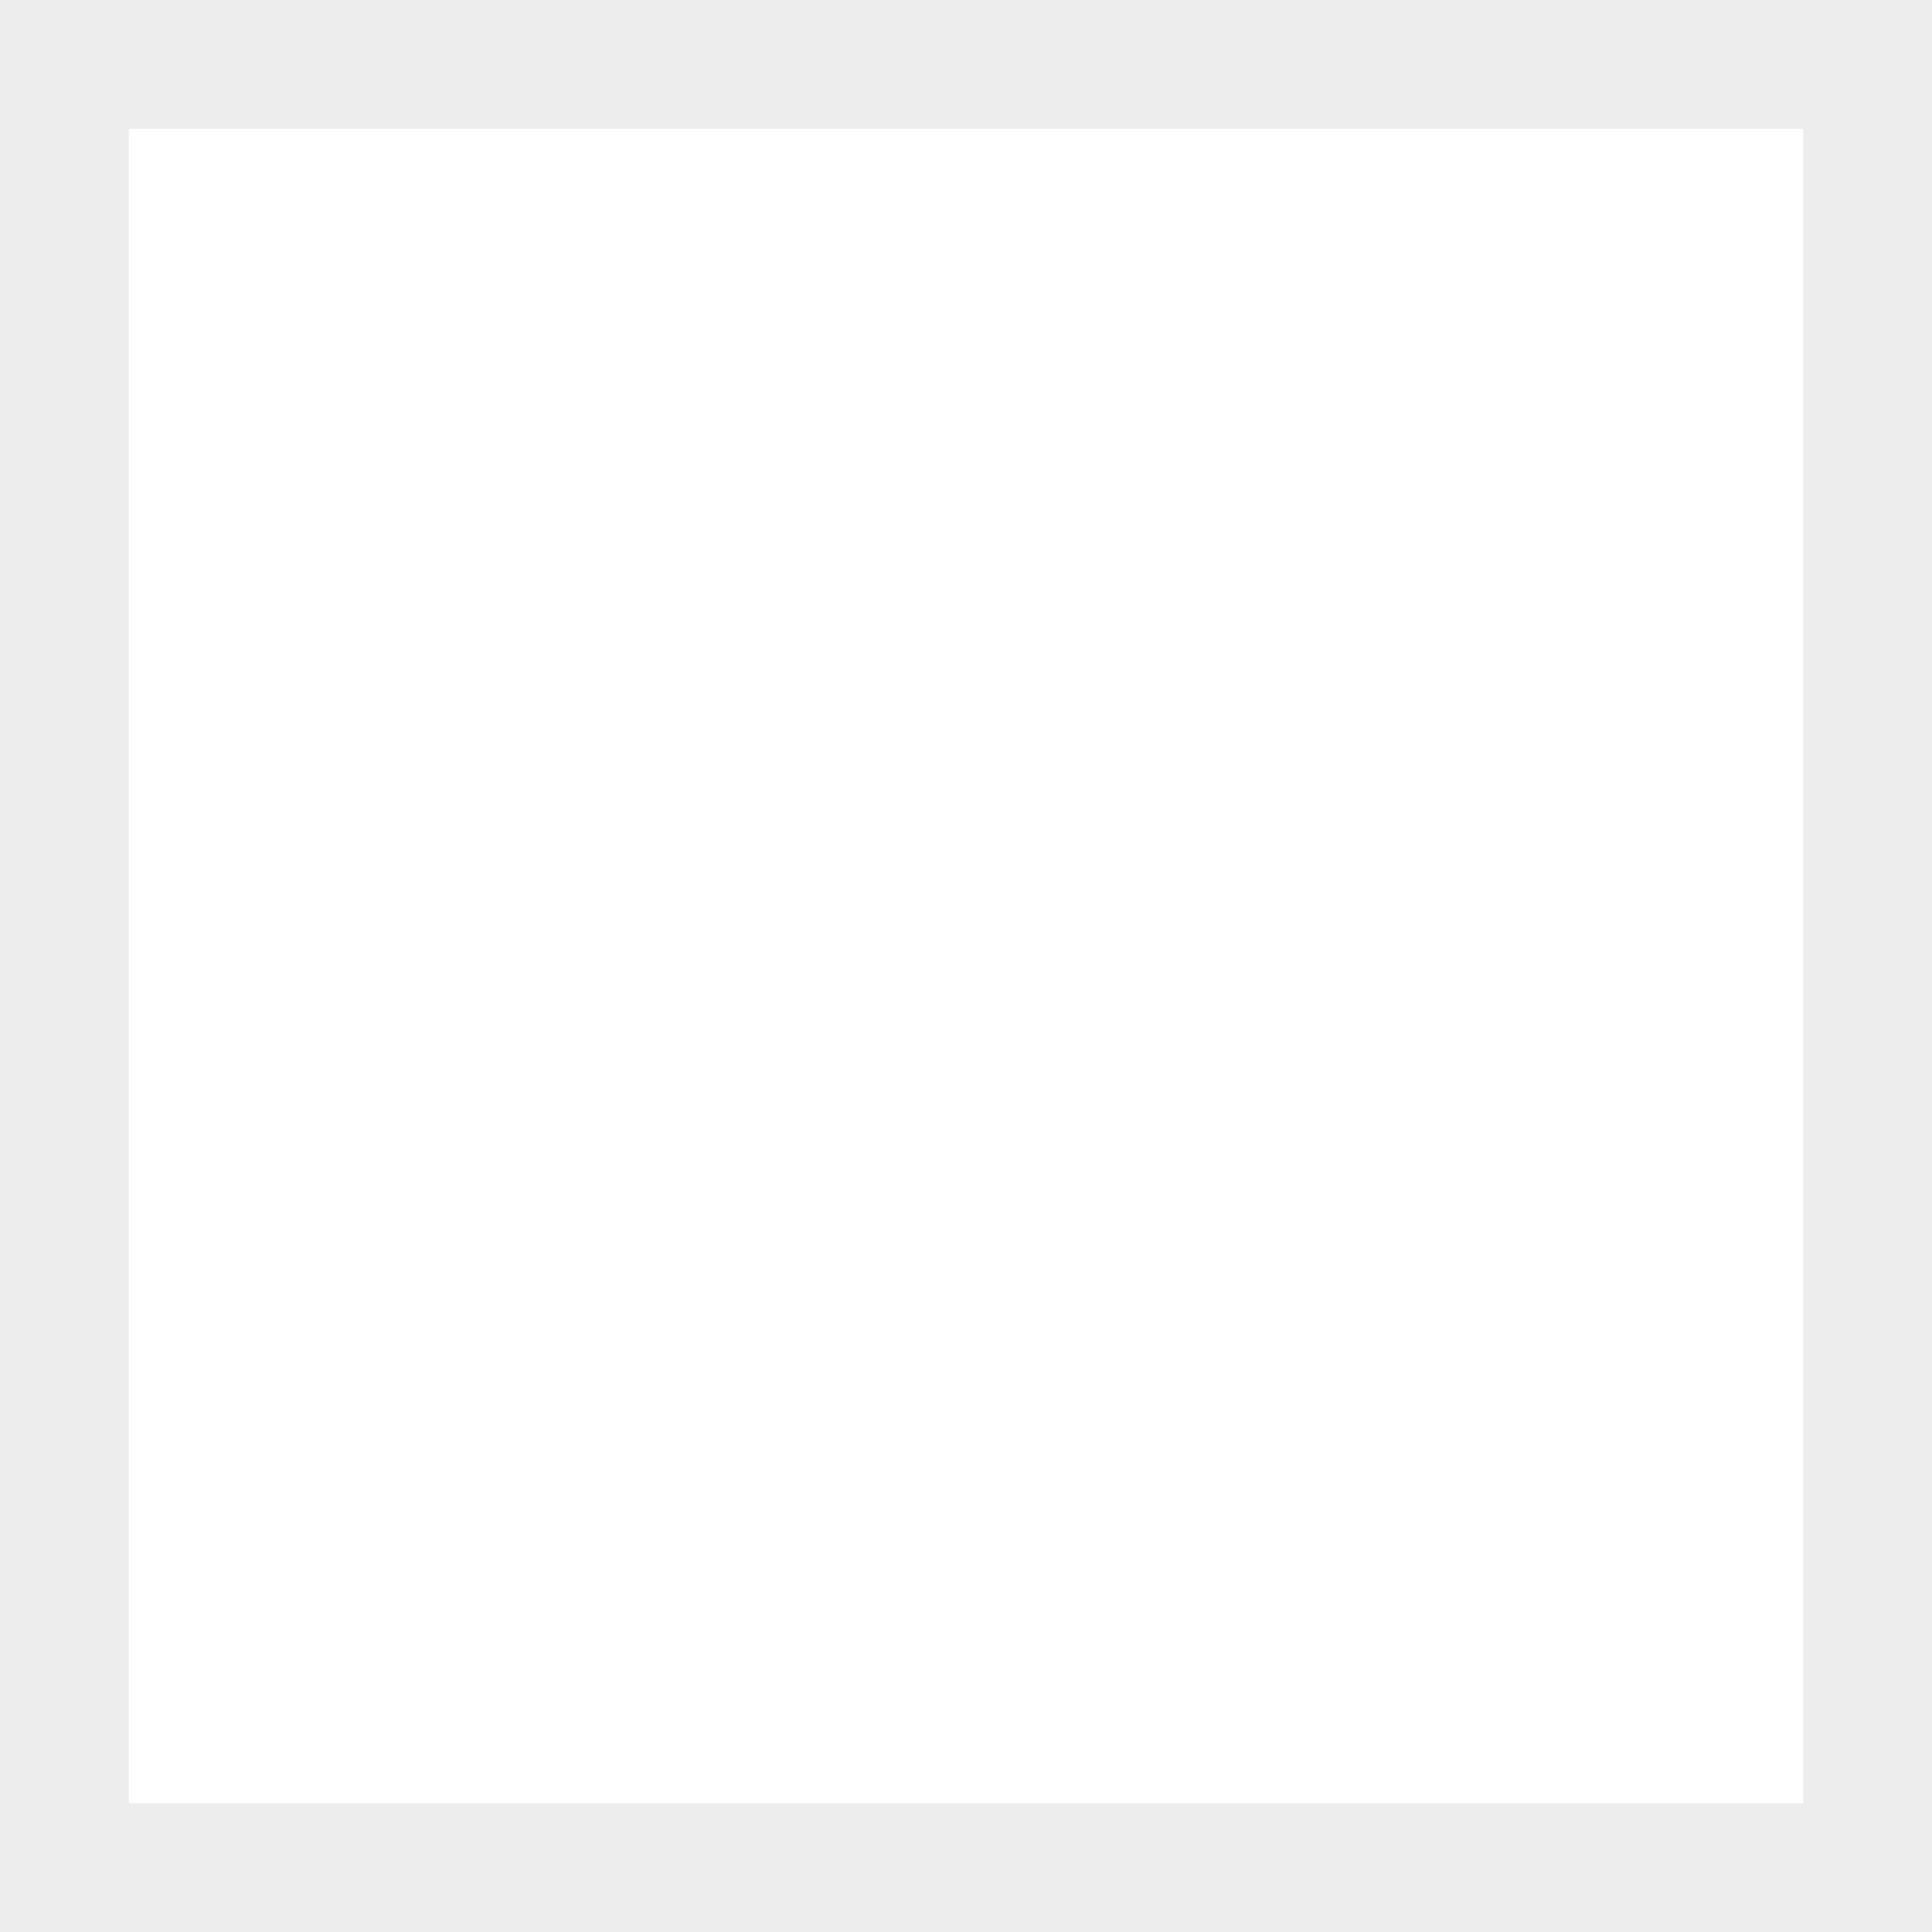
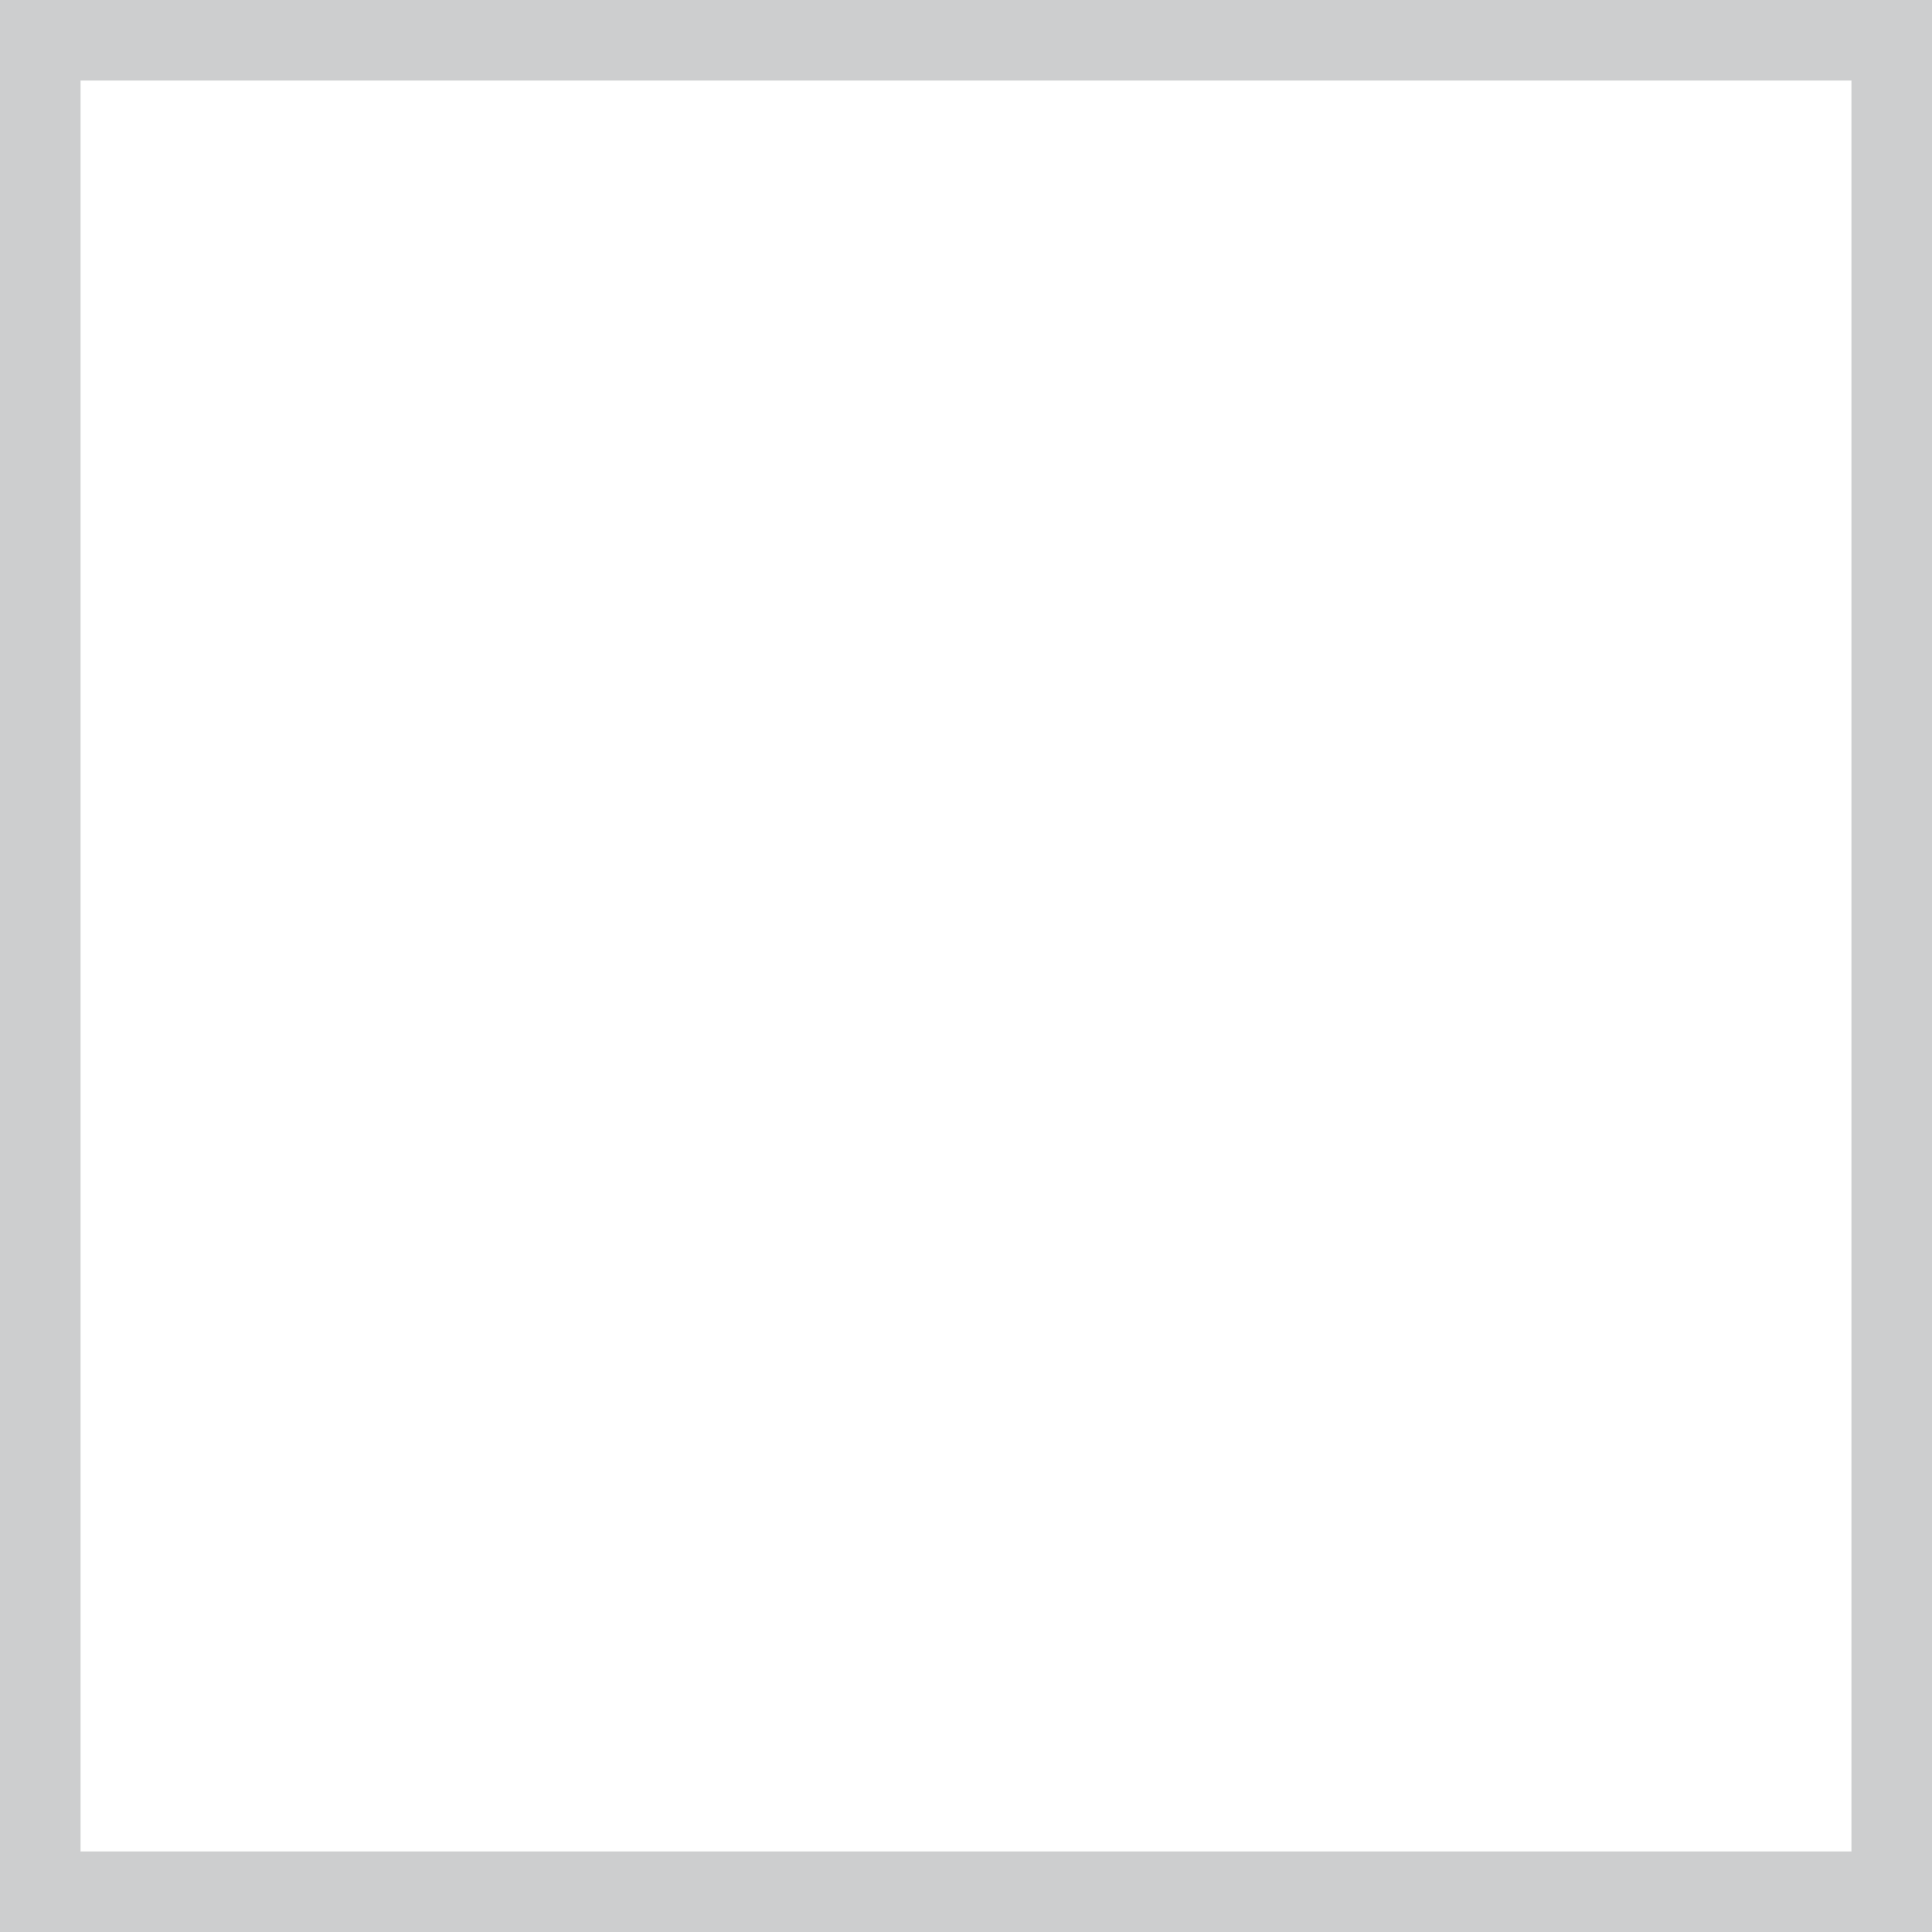
- <svg xmlns="http://www.w3.org/2000/svg" xmlns:xlink="http://www.w3.org/1999/xlink" width="30px" height="30px" viewBox="0 0 30 30" version="1.1">
+ <svg xmlns="http://www.w3.org/2000/svg" xmlns:xlink="http://www.w3.org/1999/xlink" width="24px" height="24px" viewBox="0 0 24 24" version="1.1">
  <defs>
-     <rect id="path-1" x="0" y="0" width="30" height="30" />
+     <rect id="path-1" x="0" y="0" width="24" height="24" />
  </defs>
  <g id="Symbols" stroke="none" stroke-width="1" fill="none" fill-rule="evenodd">
    <g id="f-rbcom-rbtickets-checkbox">
      <g>
        <use fill="#FFFFFF" fill-rule="evenodd" xlink:href="#path-1" />
-         <rect stroke="#EDEDED" stroke-width="2" x="1" y="1" width="28" height="28" />
+         <rect stroke="#CDCECF" stroke-width="1" x="0.5" y="0.5" width="23" height="23" />
      </g>
    </g>
  </g>
</svg>
